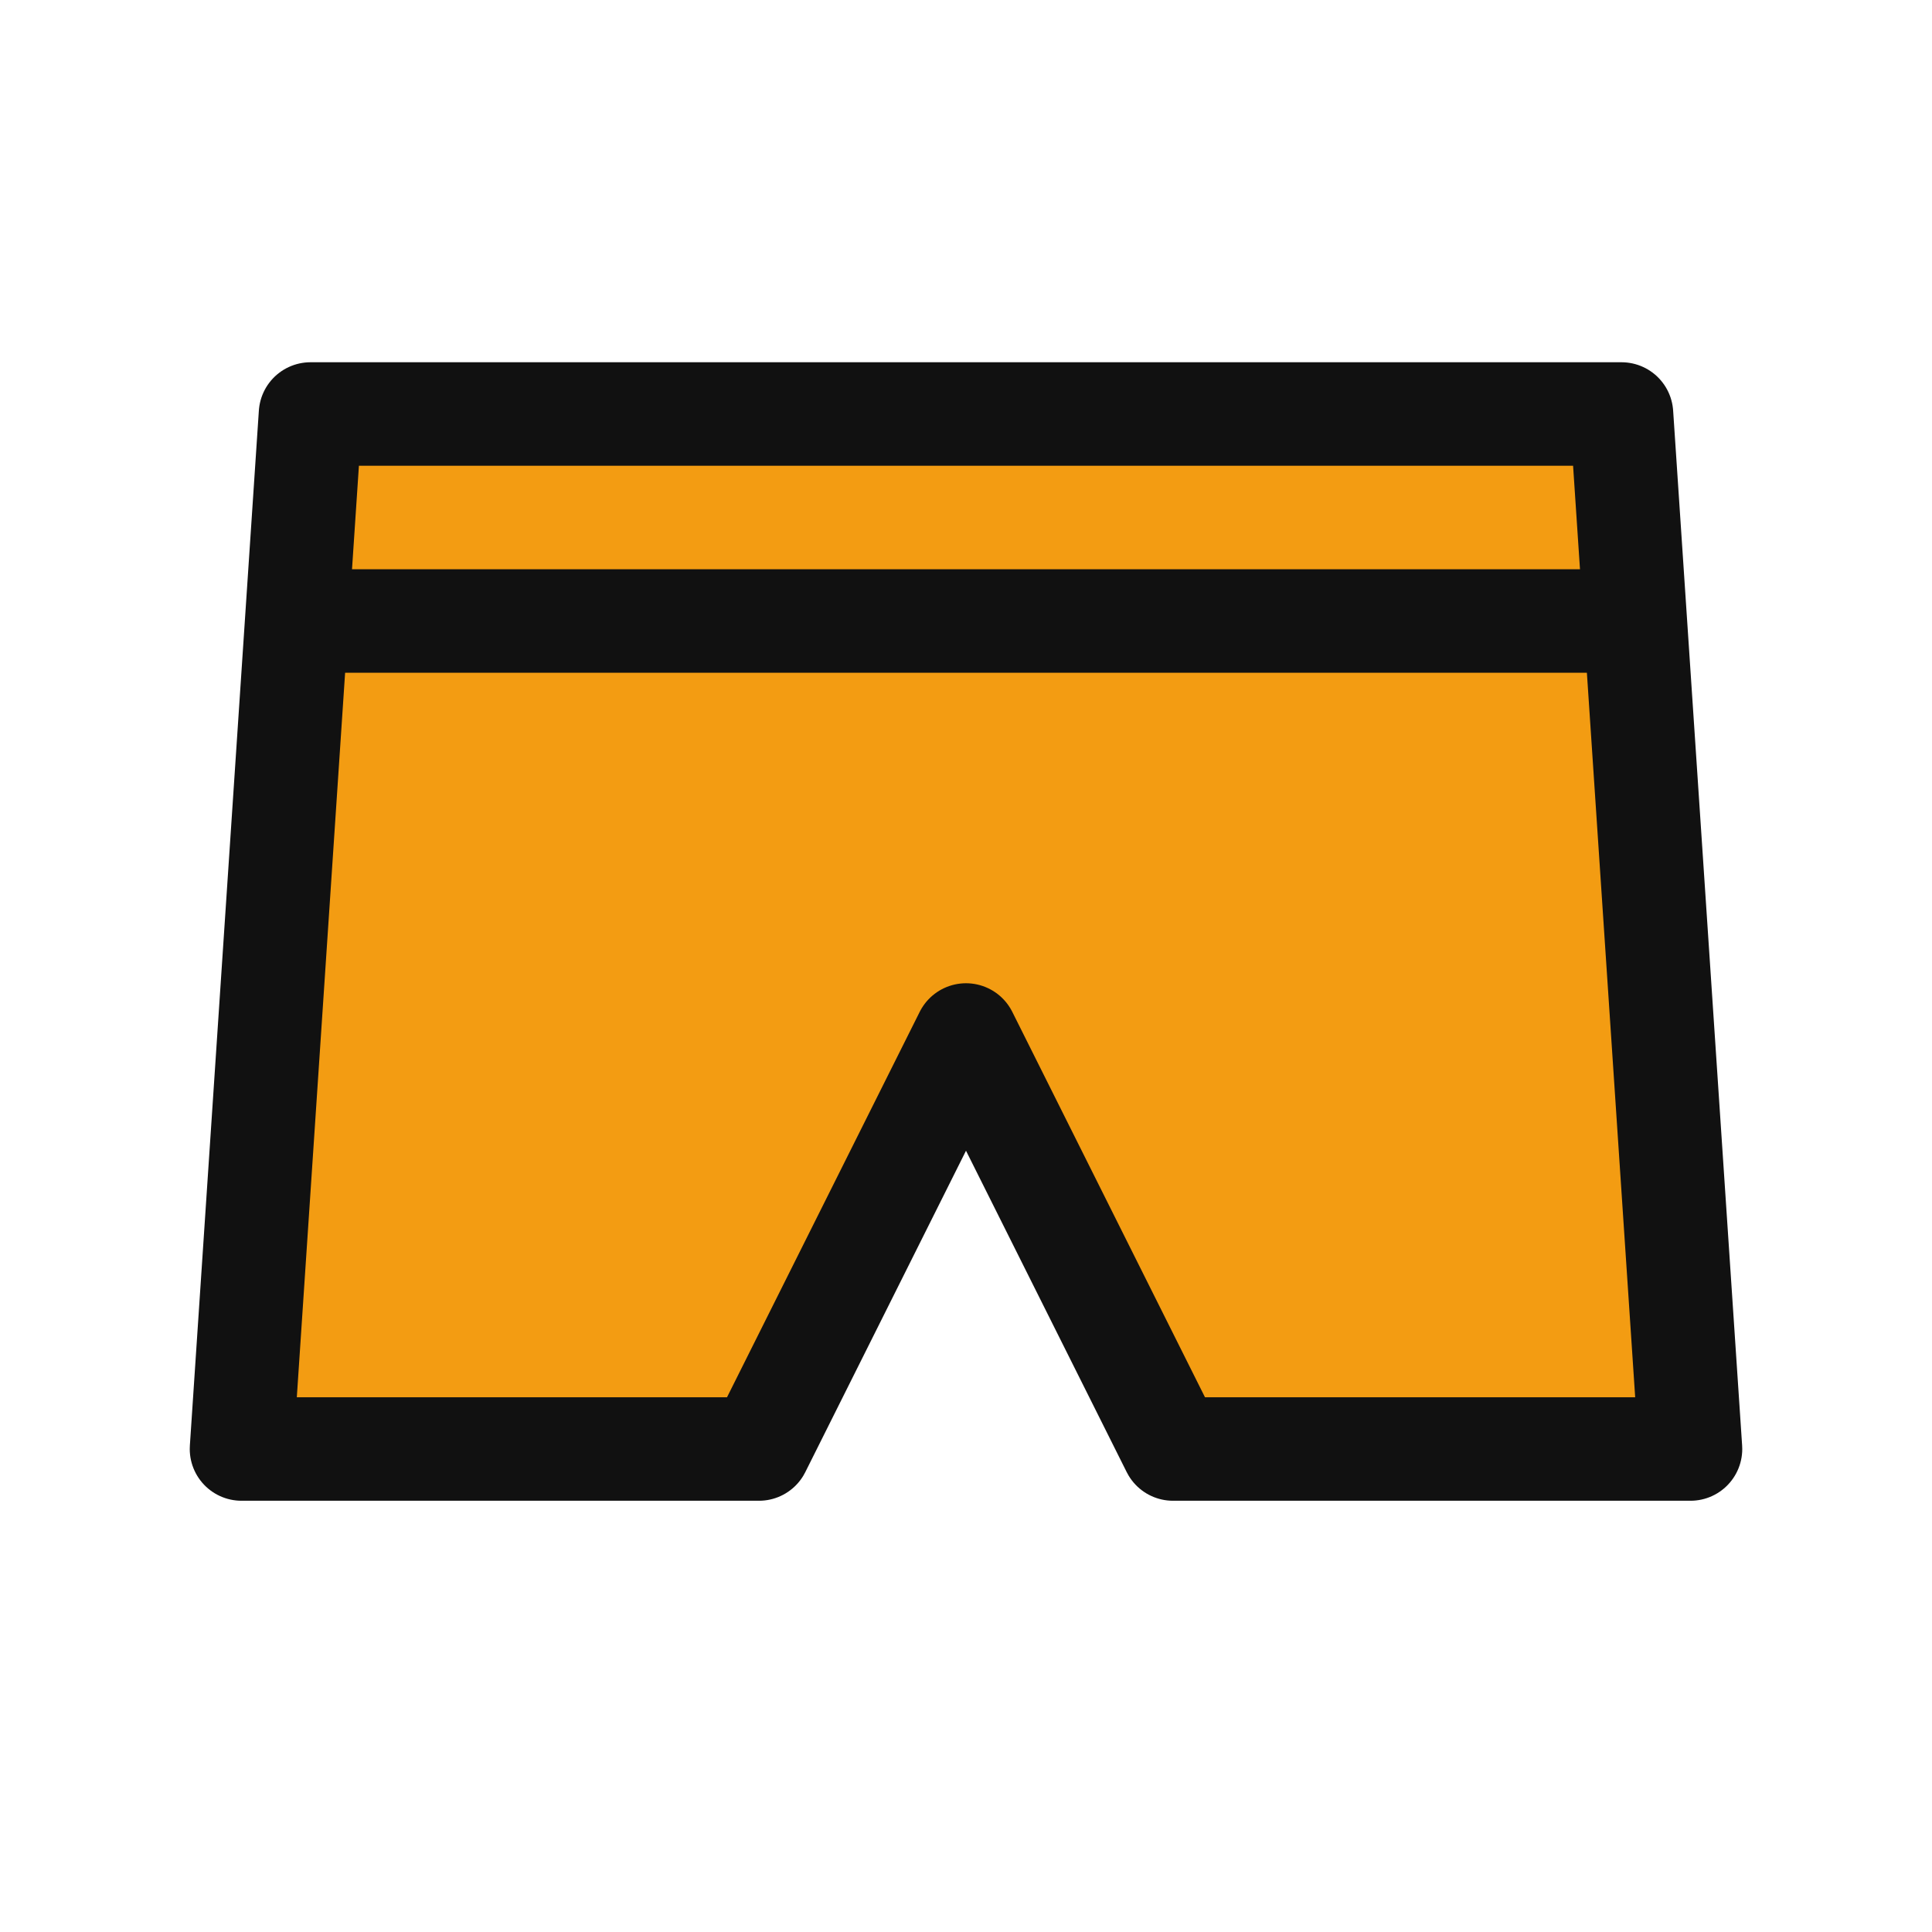
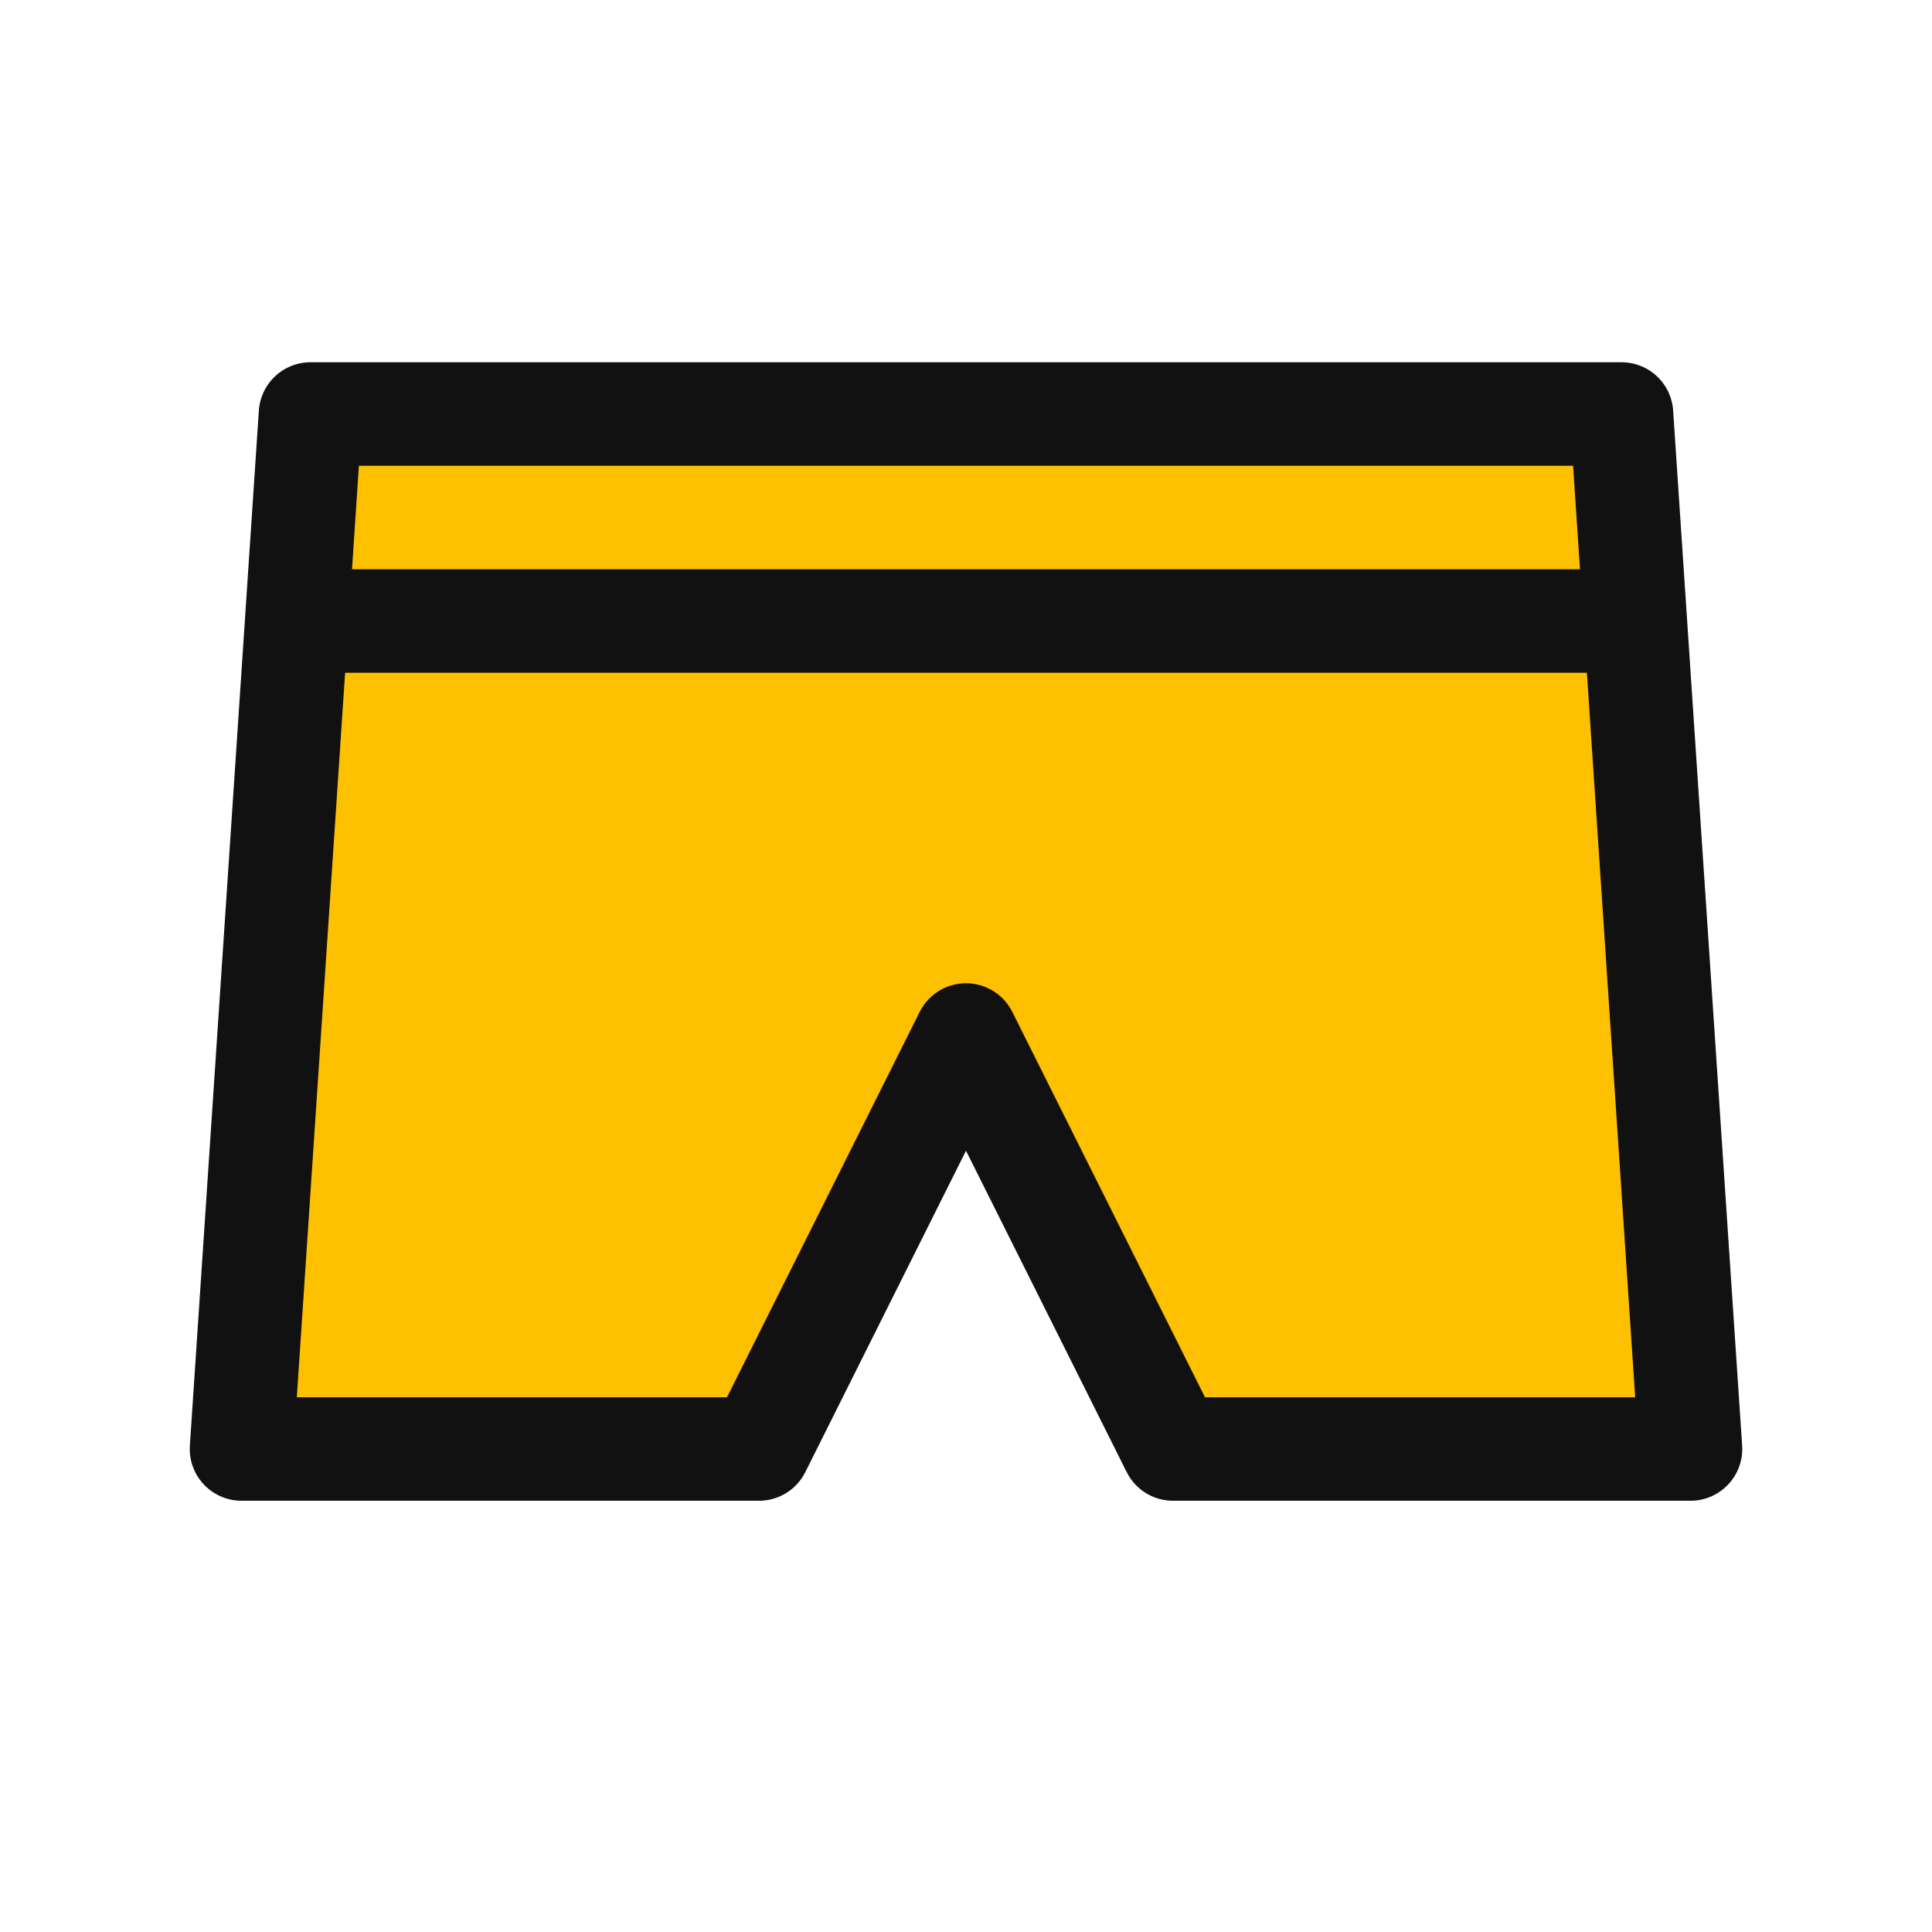
<svg xmlns="http://www.w3.org/2000/svg" viewBox="0 0 56 56" fill="none" stroke="#111" stroke-width="3" stroke-linecap="round" stroke-linejoin="round">
-   <path d="M9 12h38l2 30H34l-6-12-6 12H7z" fill="#f39c12" />
+   <path d="M9 12h38l2 30H34l-6-12-6 12H7z" fill="#fec102" />
  <path d="M9 18h38" />
</svg>
